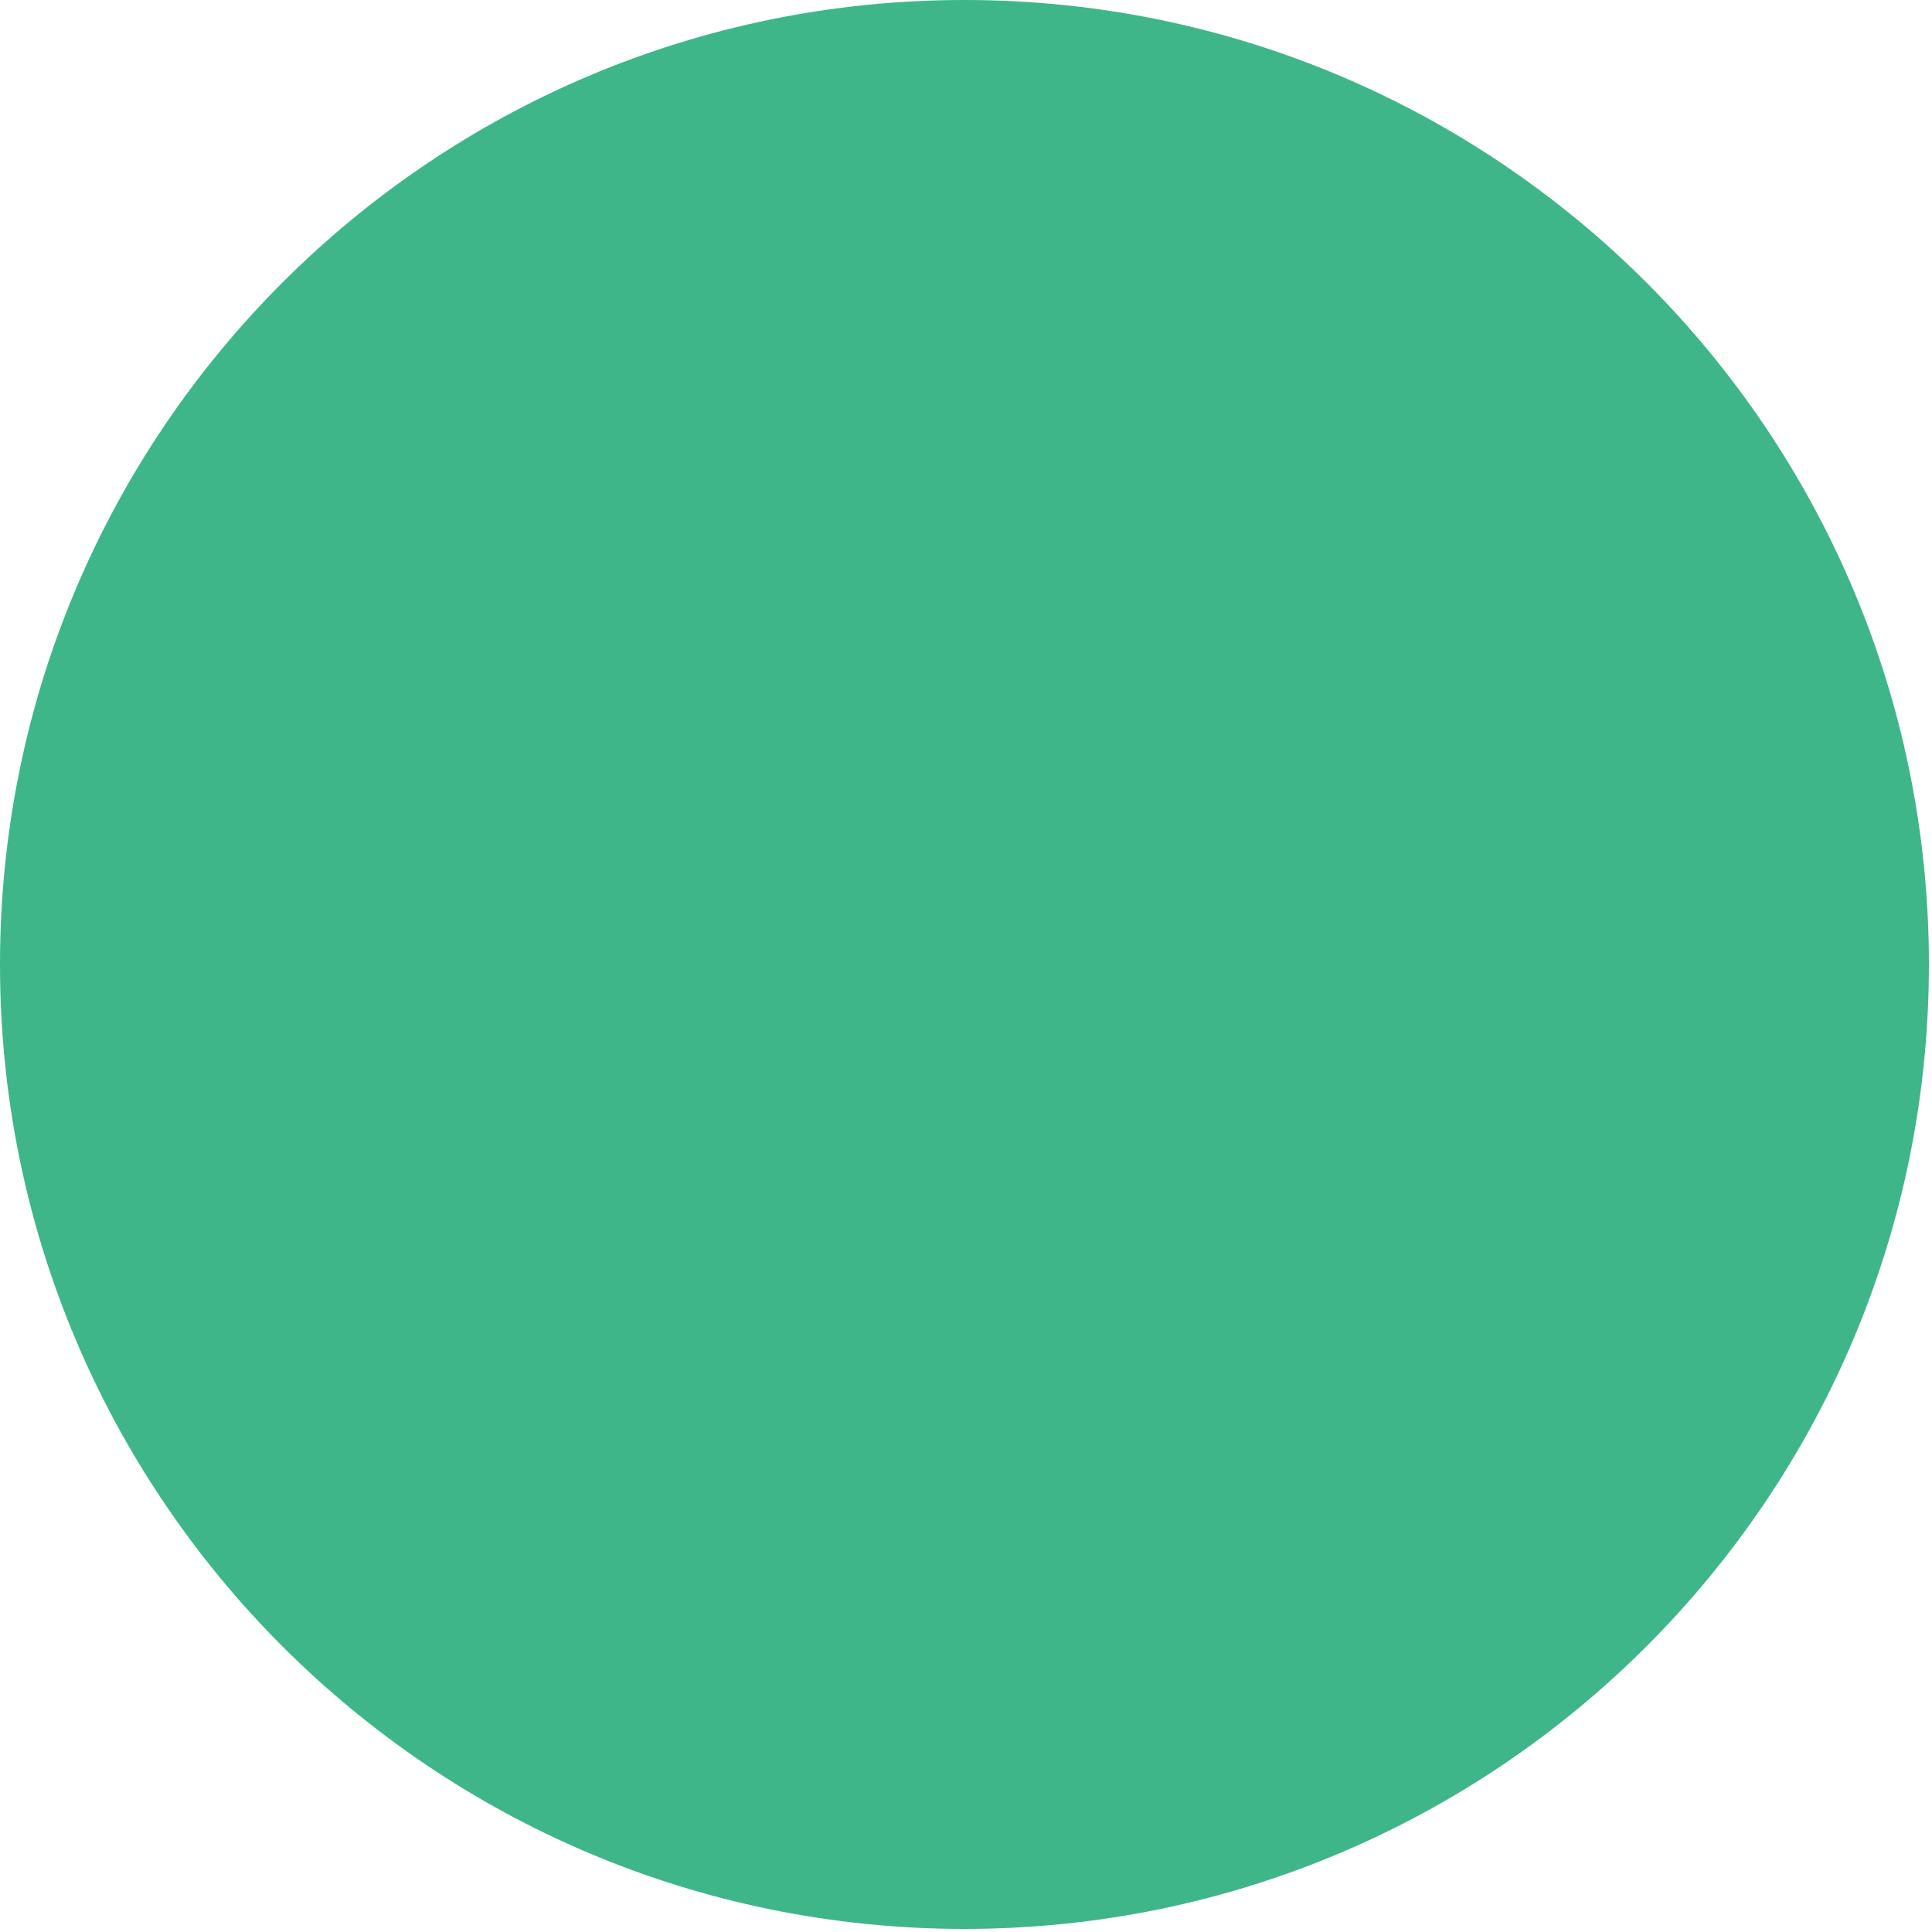
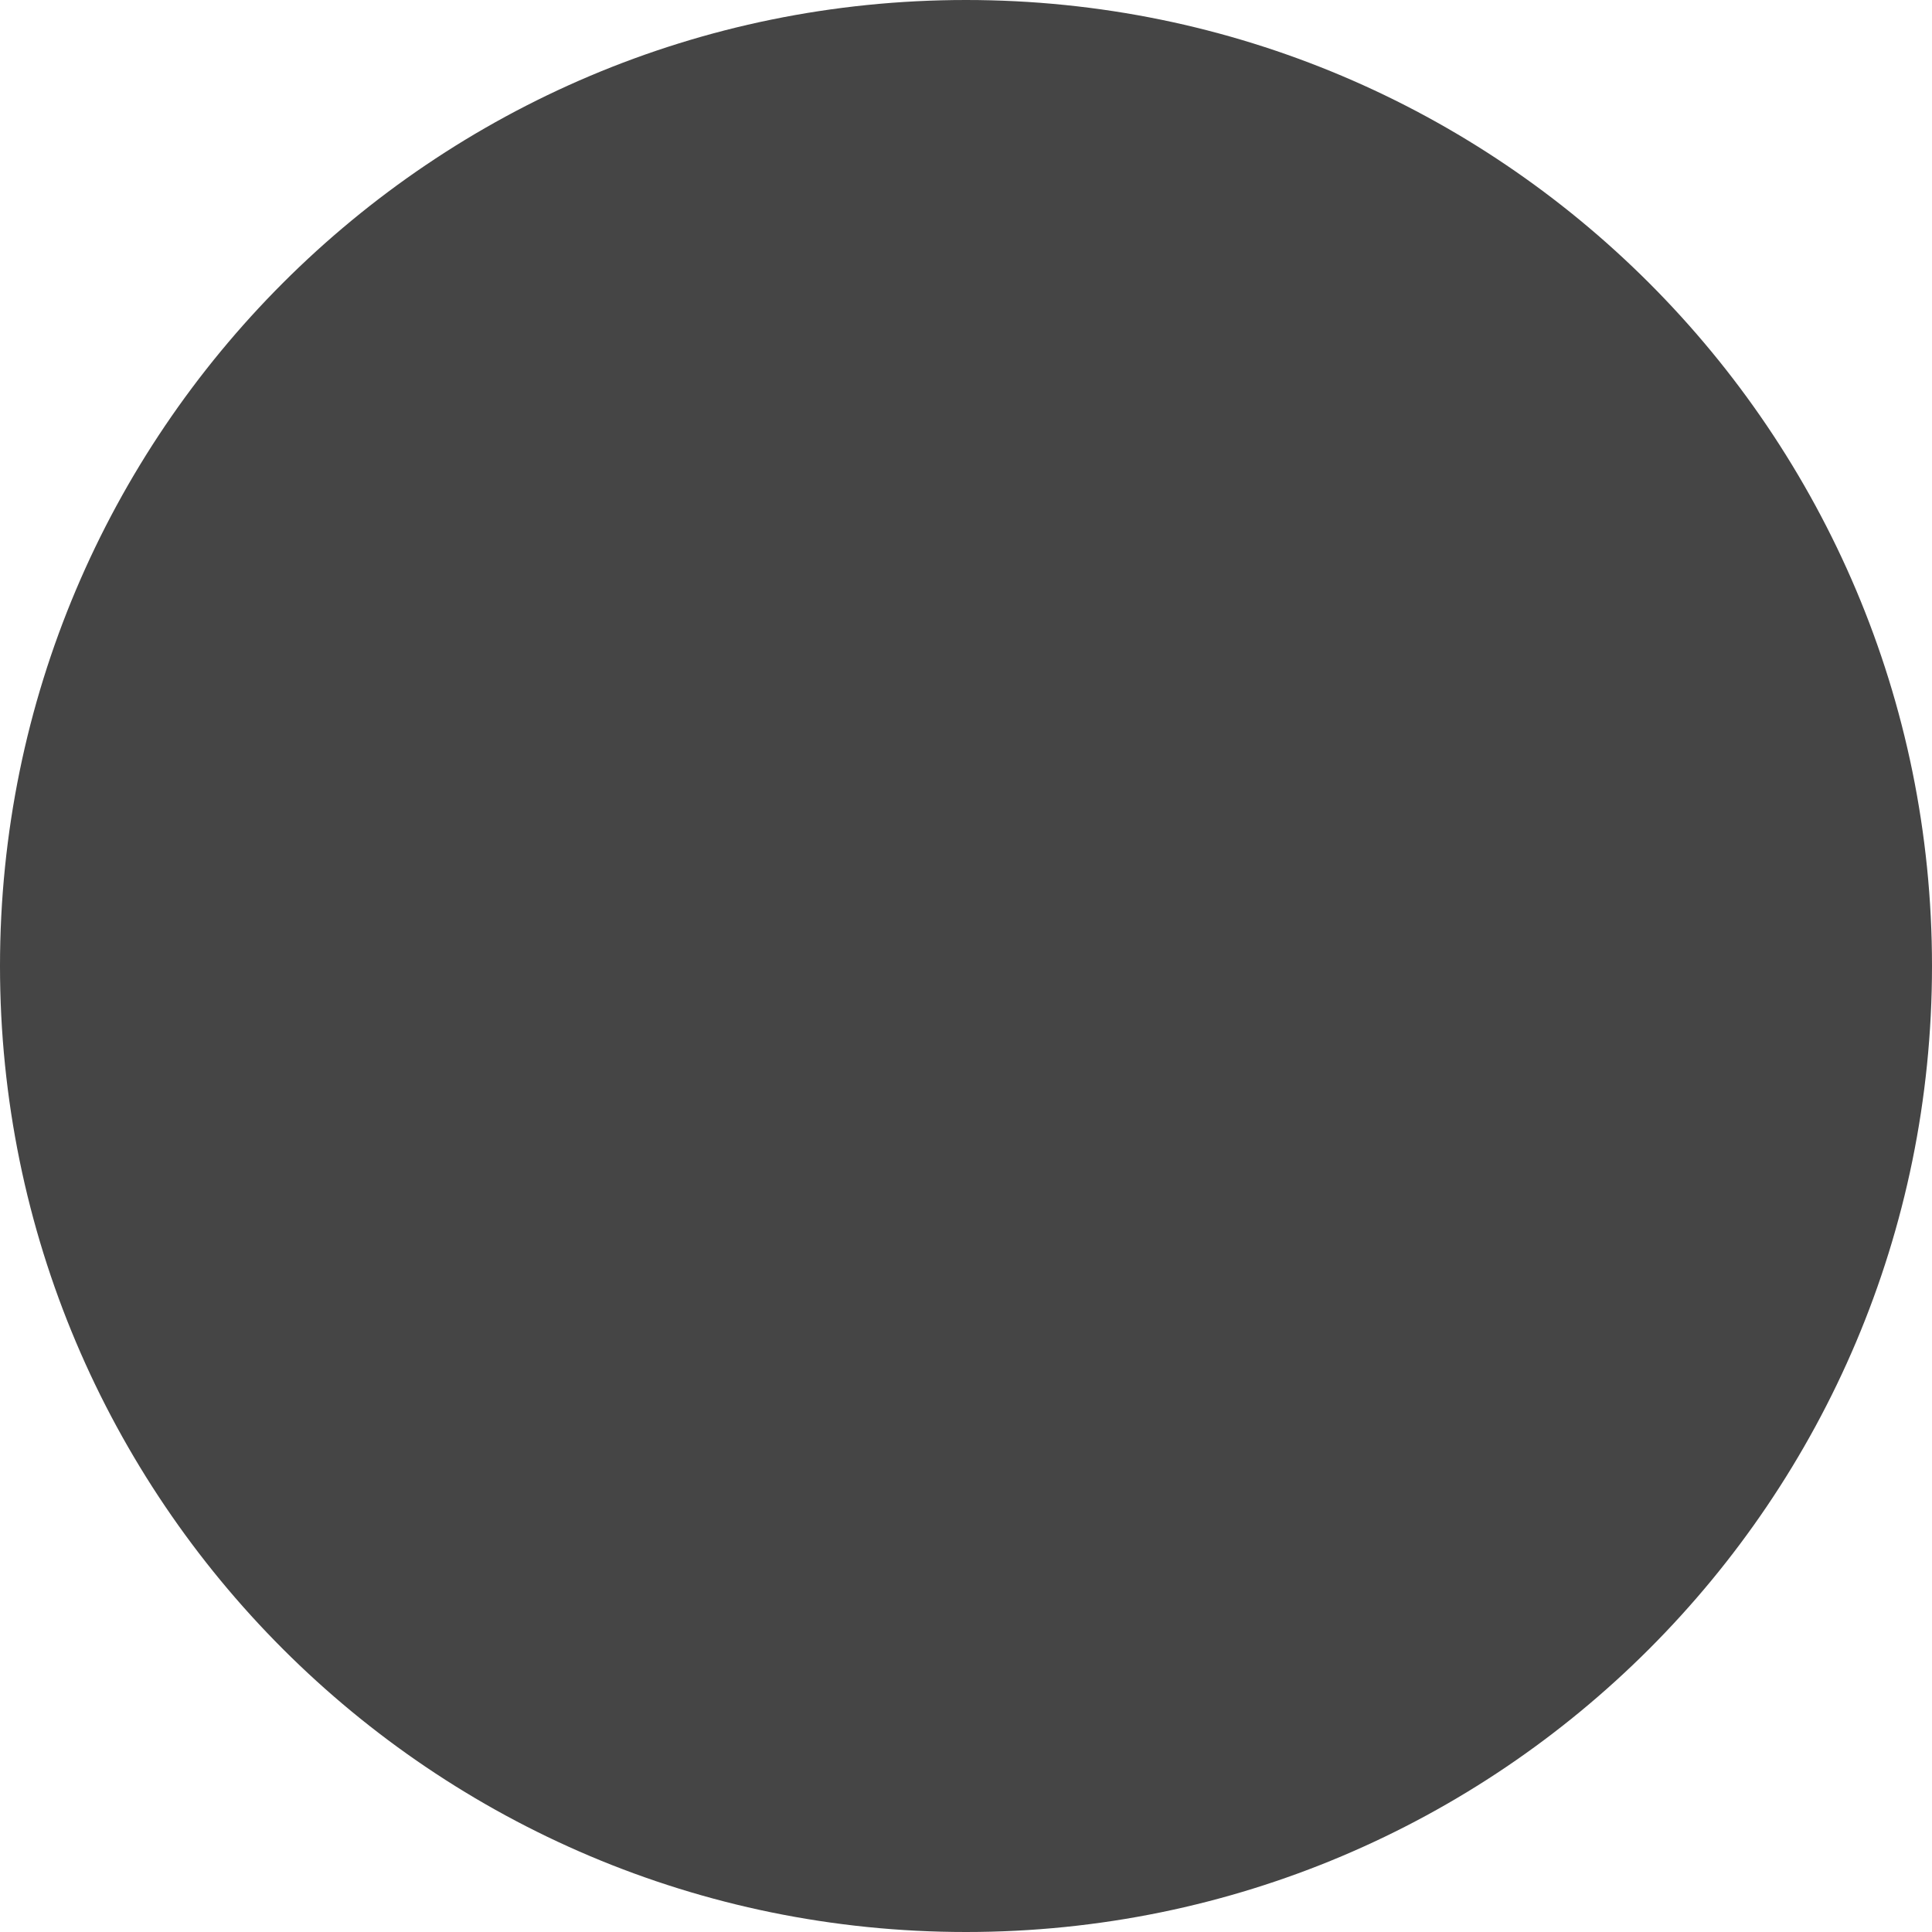
<svg xmlns="http://www.w3.org/2000/svg" version="1.1" id="Layer_1" x="0px" y="0px" viewBox="0 0 50 50" style="enable-background:new 0 0 50 50;" xml:space="preserve">
  <style type="text/css">
- 	.st0{fill:#3EB68A;}
+ 	.st0{fill:#454545;}
</style>
-   <circle class="st0" cx="24.96" cy="24.96" r="24.96" />
+   <circle class="st0" cx="25" cy="25" r="25" />
</svg>
